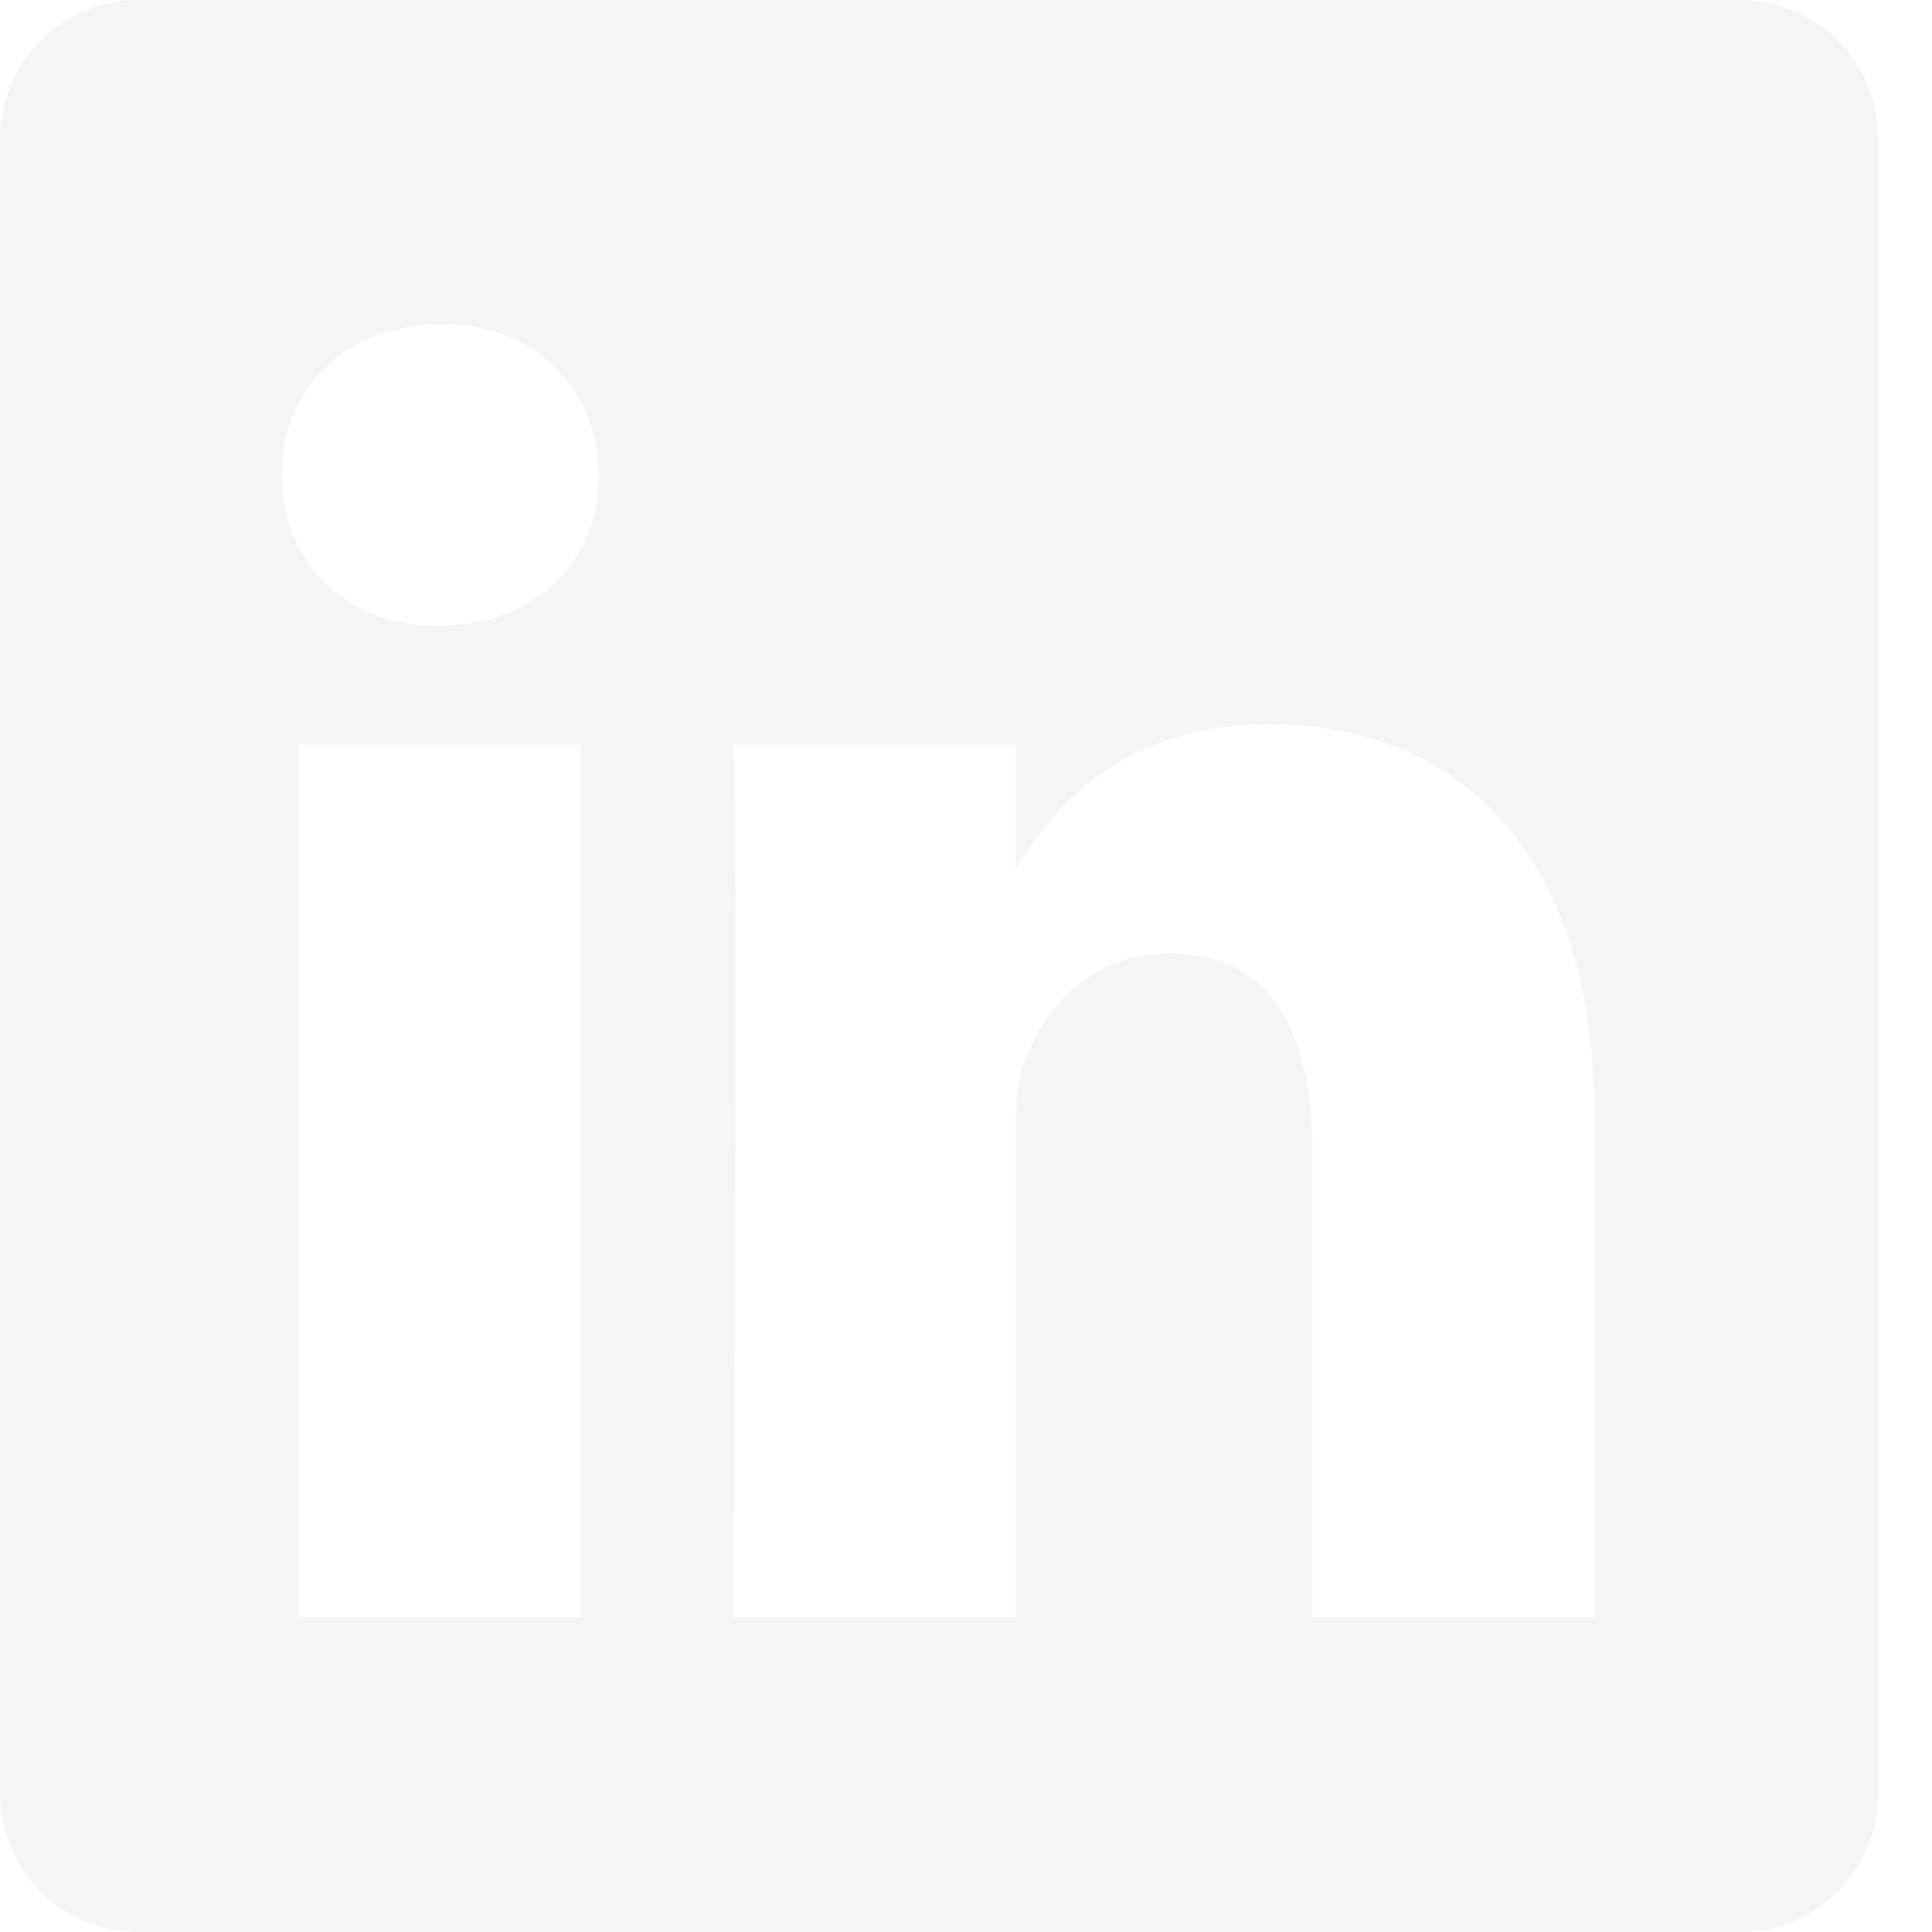
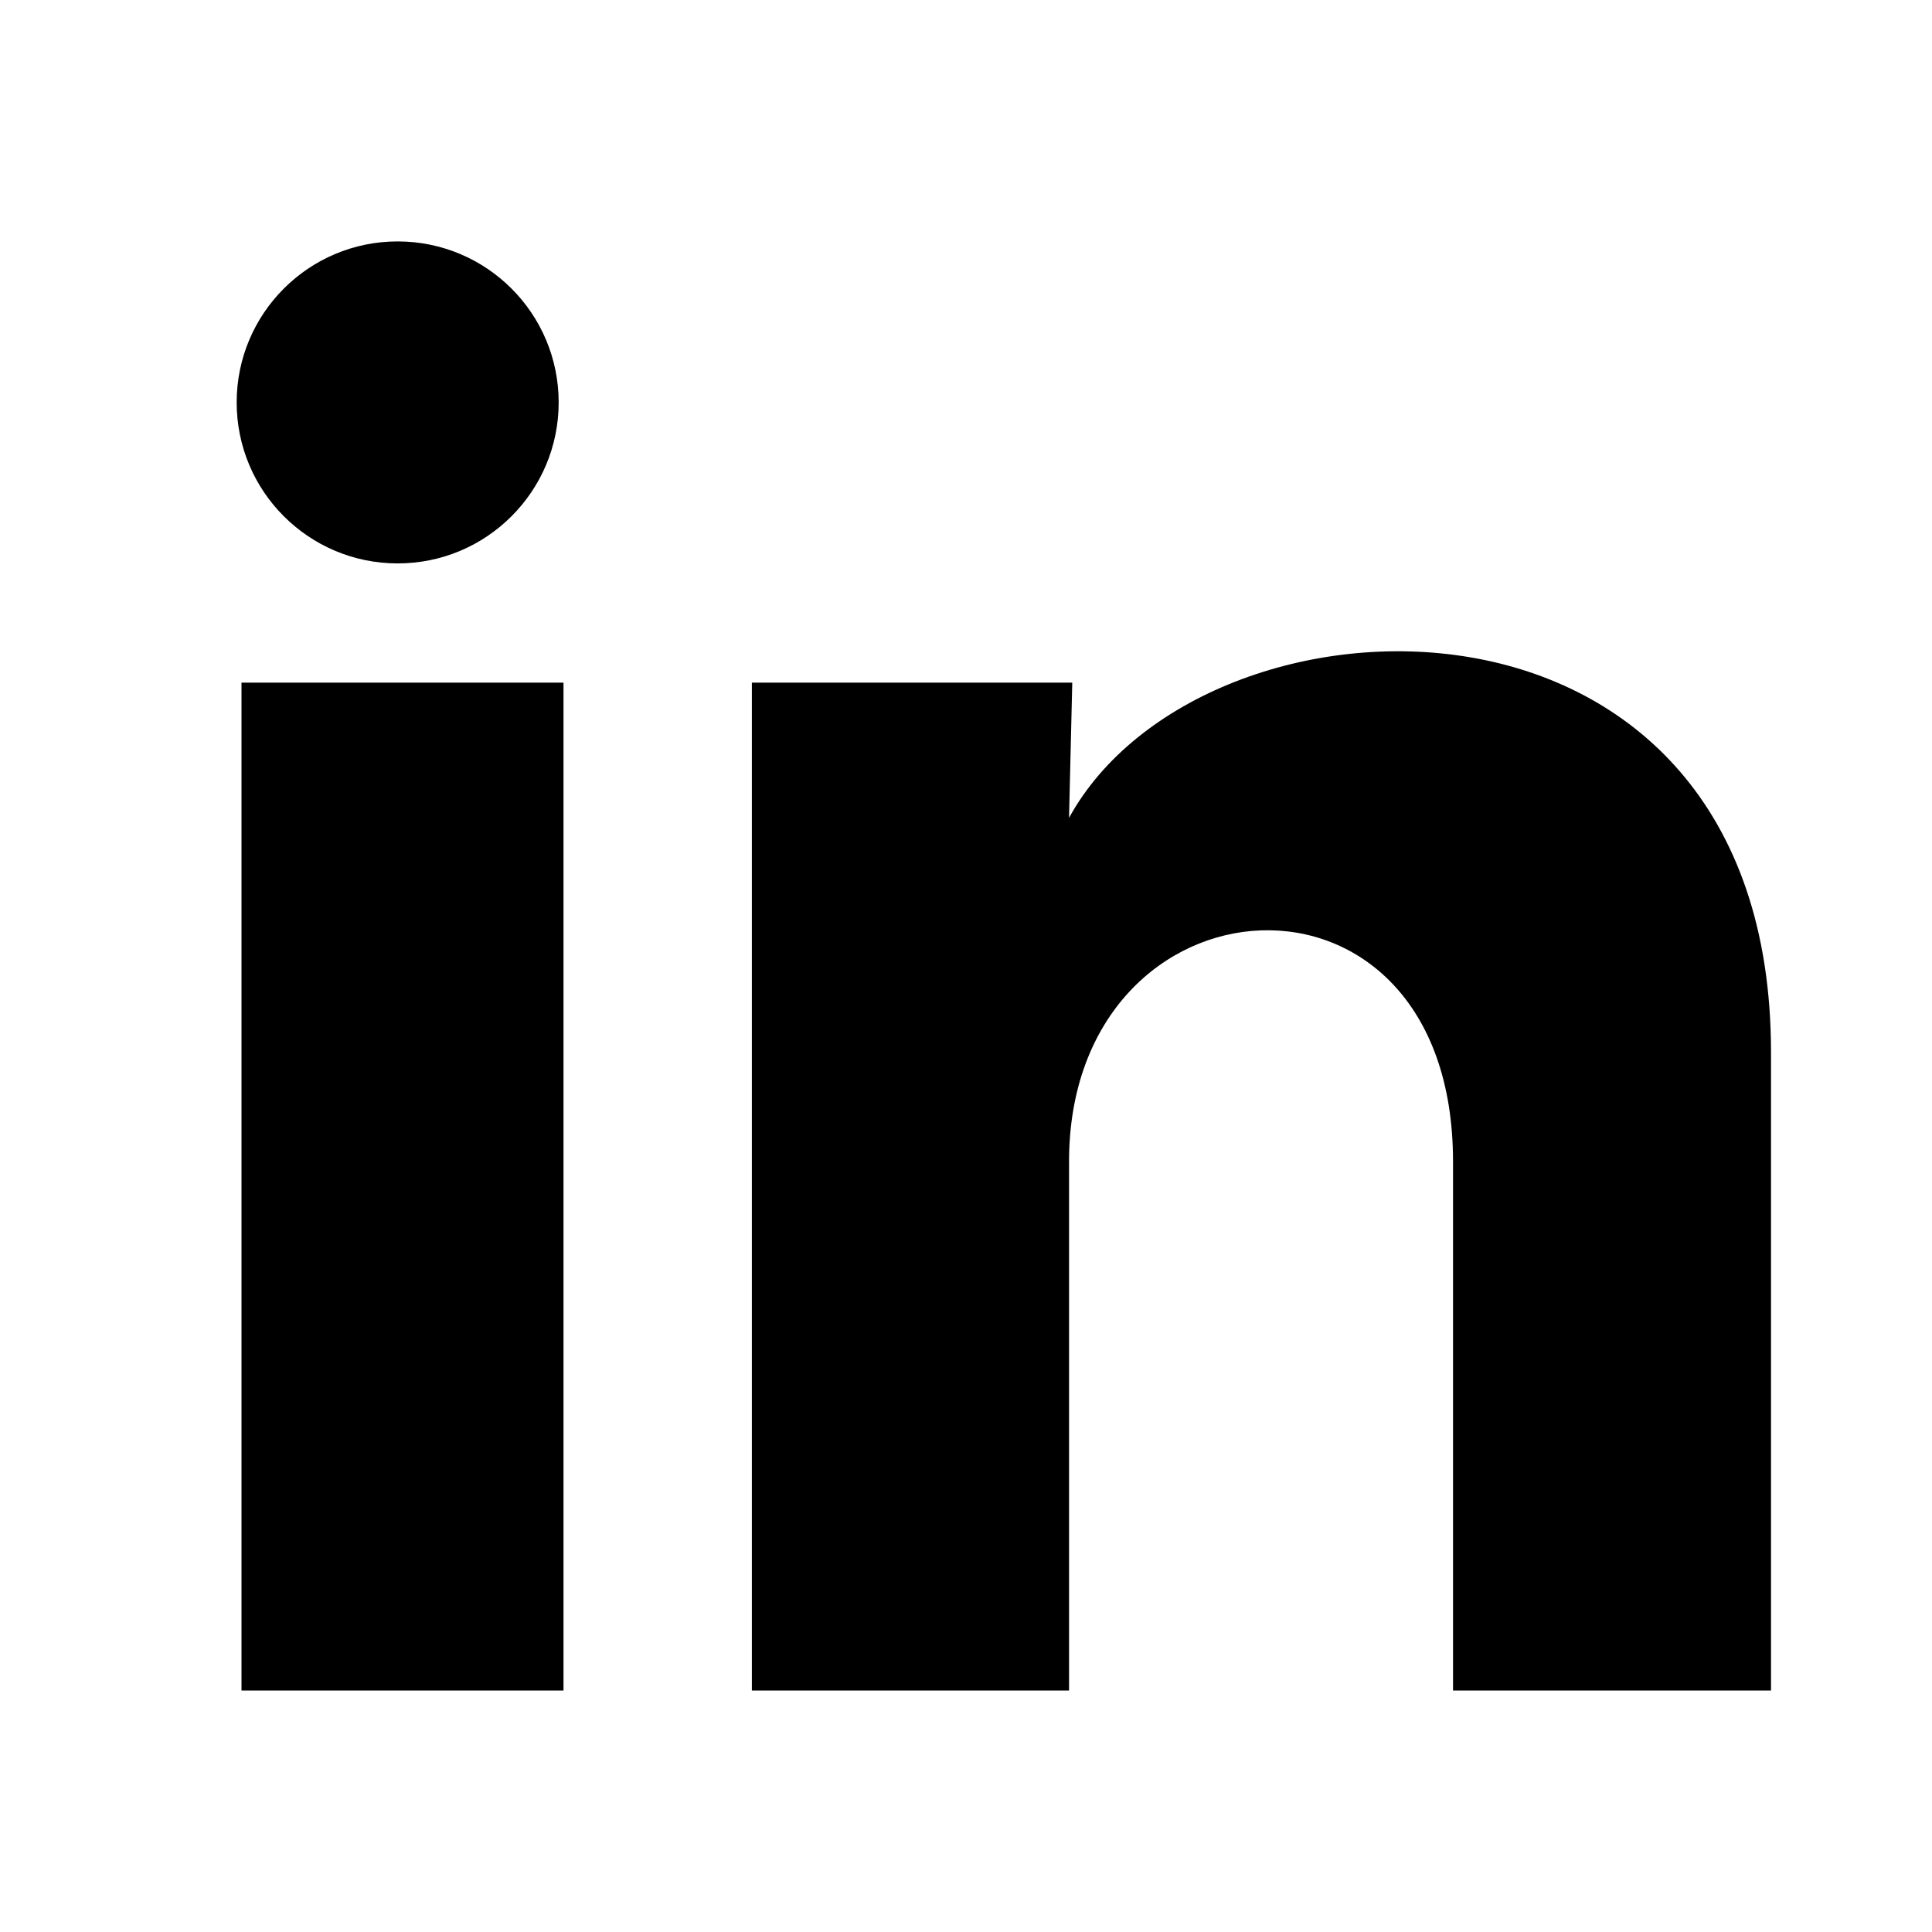
- <svg xmlns="http://www.w3.org/2000/svg" width="30" height="30" viewBox="0 0 30 30" fill="none">
-   <path d="M0 2.149C0 0.962 0.959 0 2.142 0H27.025C28.208 0 29.167 0.962 29.167 2.149V27.851C29.167 29.038 28.208 30 27.025 30L2.142 30C0.959 30 0 29.038 0 27.851V2.149ZM9.011 25.113V11.566H4.634V25.113H9.011ZM6.823 9.717C8.349 9.717 9.299 8.677 9.299 7.377C9.271 6.047 8.349 5.036 6.852 5.036C5.354 5.036 4.375 6.047 4.375 7.377C4.375 8.677 5.325 9.717 6.794 9.717H6.823ZM15.771 25.113V17.548C15.771 17.143 15.799 16.739 15.915 16.449C16.231 15.64 16.952 14.803 18.161 14.803C19.745 14.803 20.379 16.045 20.379 17.866V25.113H24.756V17.346C24.756 13.185 22.596 11.248 19.716 11.248C17.394 11.248 16.353 12.561 15.771 13.484V13.531H15.742C15.751 13.516 15.761 13.5 15.771 13.484V11.566H11.393C11.451 12.838 11.393 25.113 11.393 25.113H15.771Z" fill="#F5F5F5" />
+ <svg xmlns="http://www.w3.org/2000/svg" viewBox="0 0 24 24">
+   <g>
+     <path d="M0 0h24v24H0z" fill="none" />
+     <path d="M6.94 5a2 2 0 1 1-4-.002 2 2 0 0 1 4 .002zM7 8.48H3V21h4V8.48zm6.32 0H9.34V21h3.94v-6.57c0-3.66 4.77-4 4.77 0V21H22v-7.93c0-6.17-7.06-5.94-8.72-2.91l.04-1.68z" fill-rule="nonzero" />
+   </g>
</svg>
